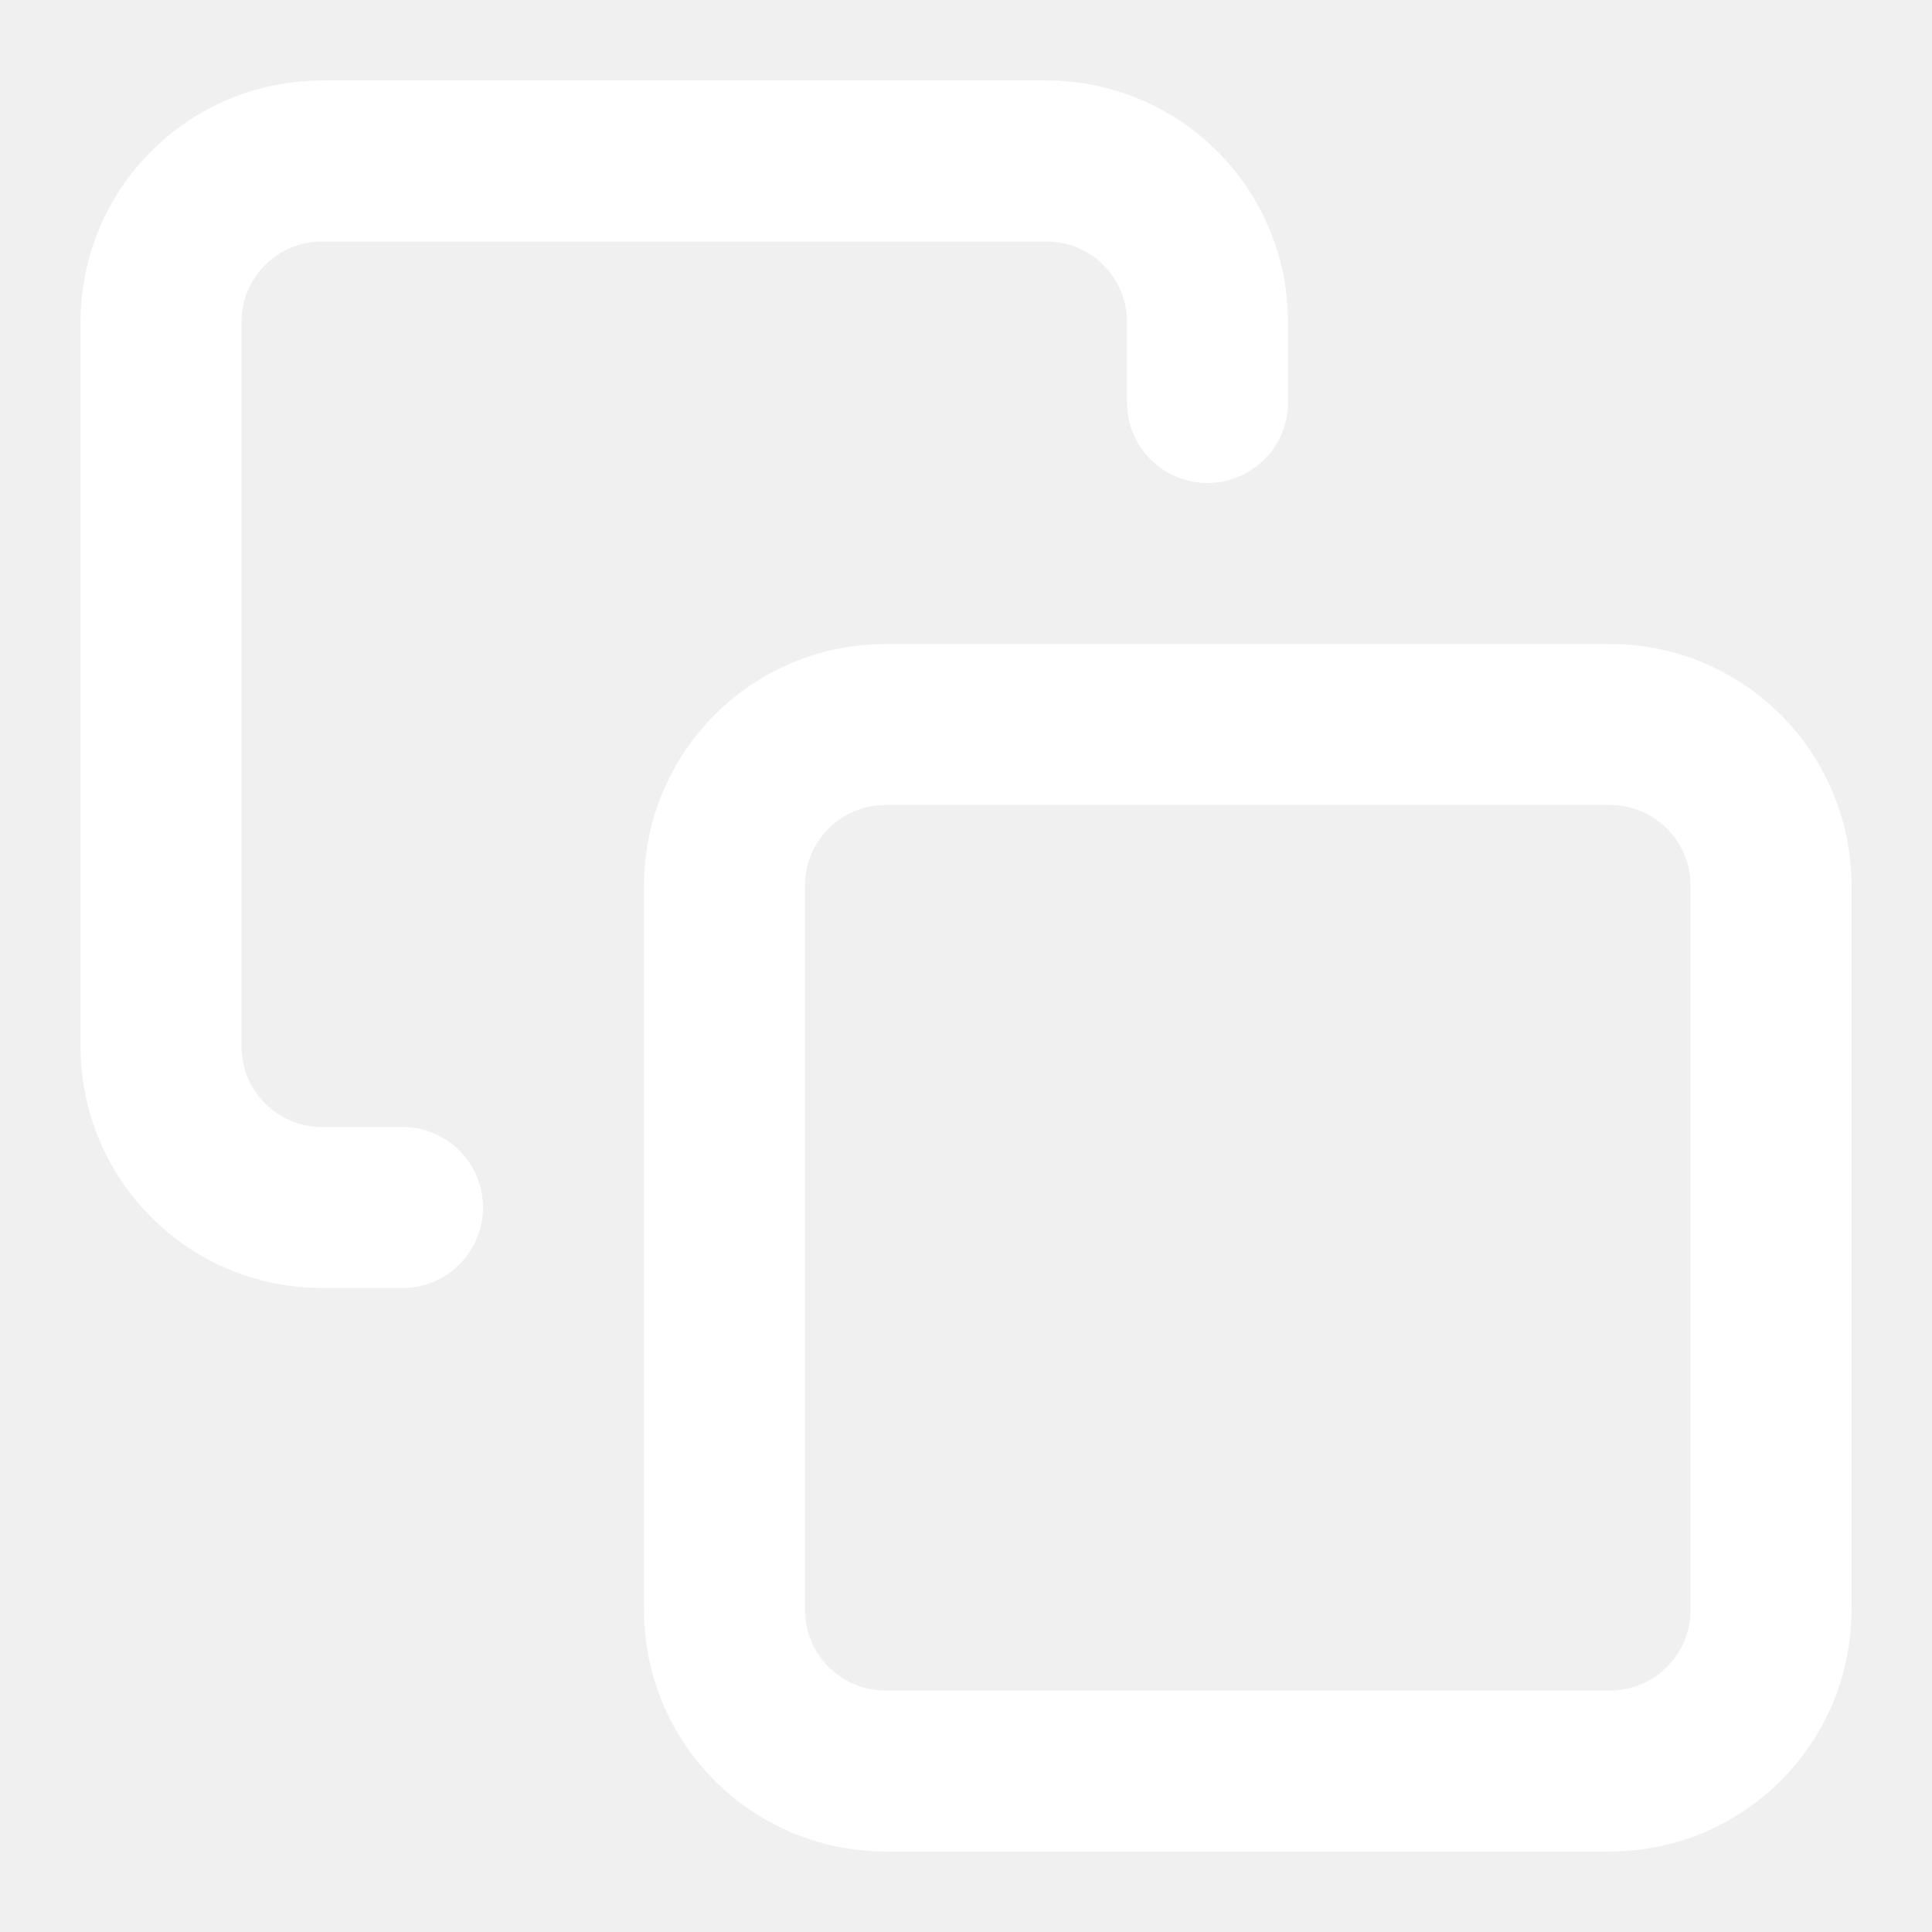
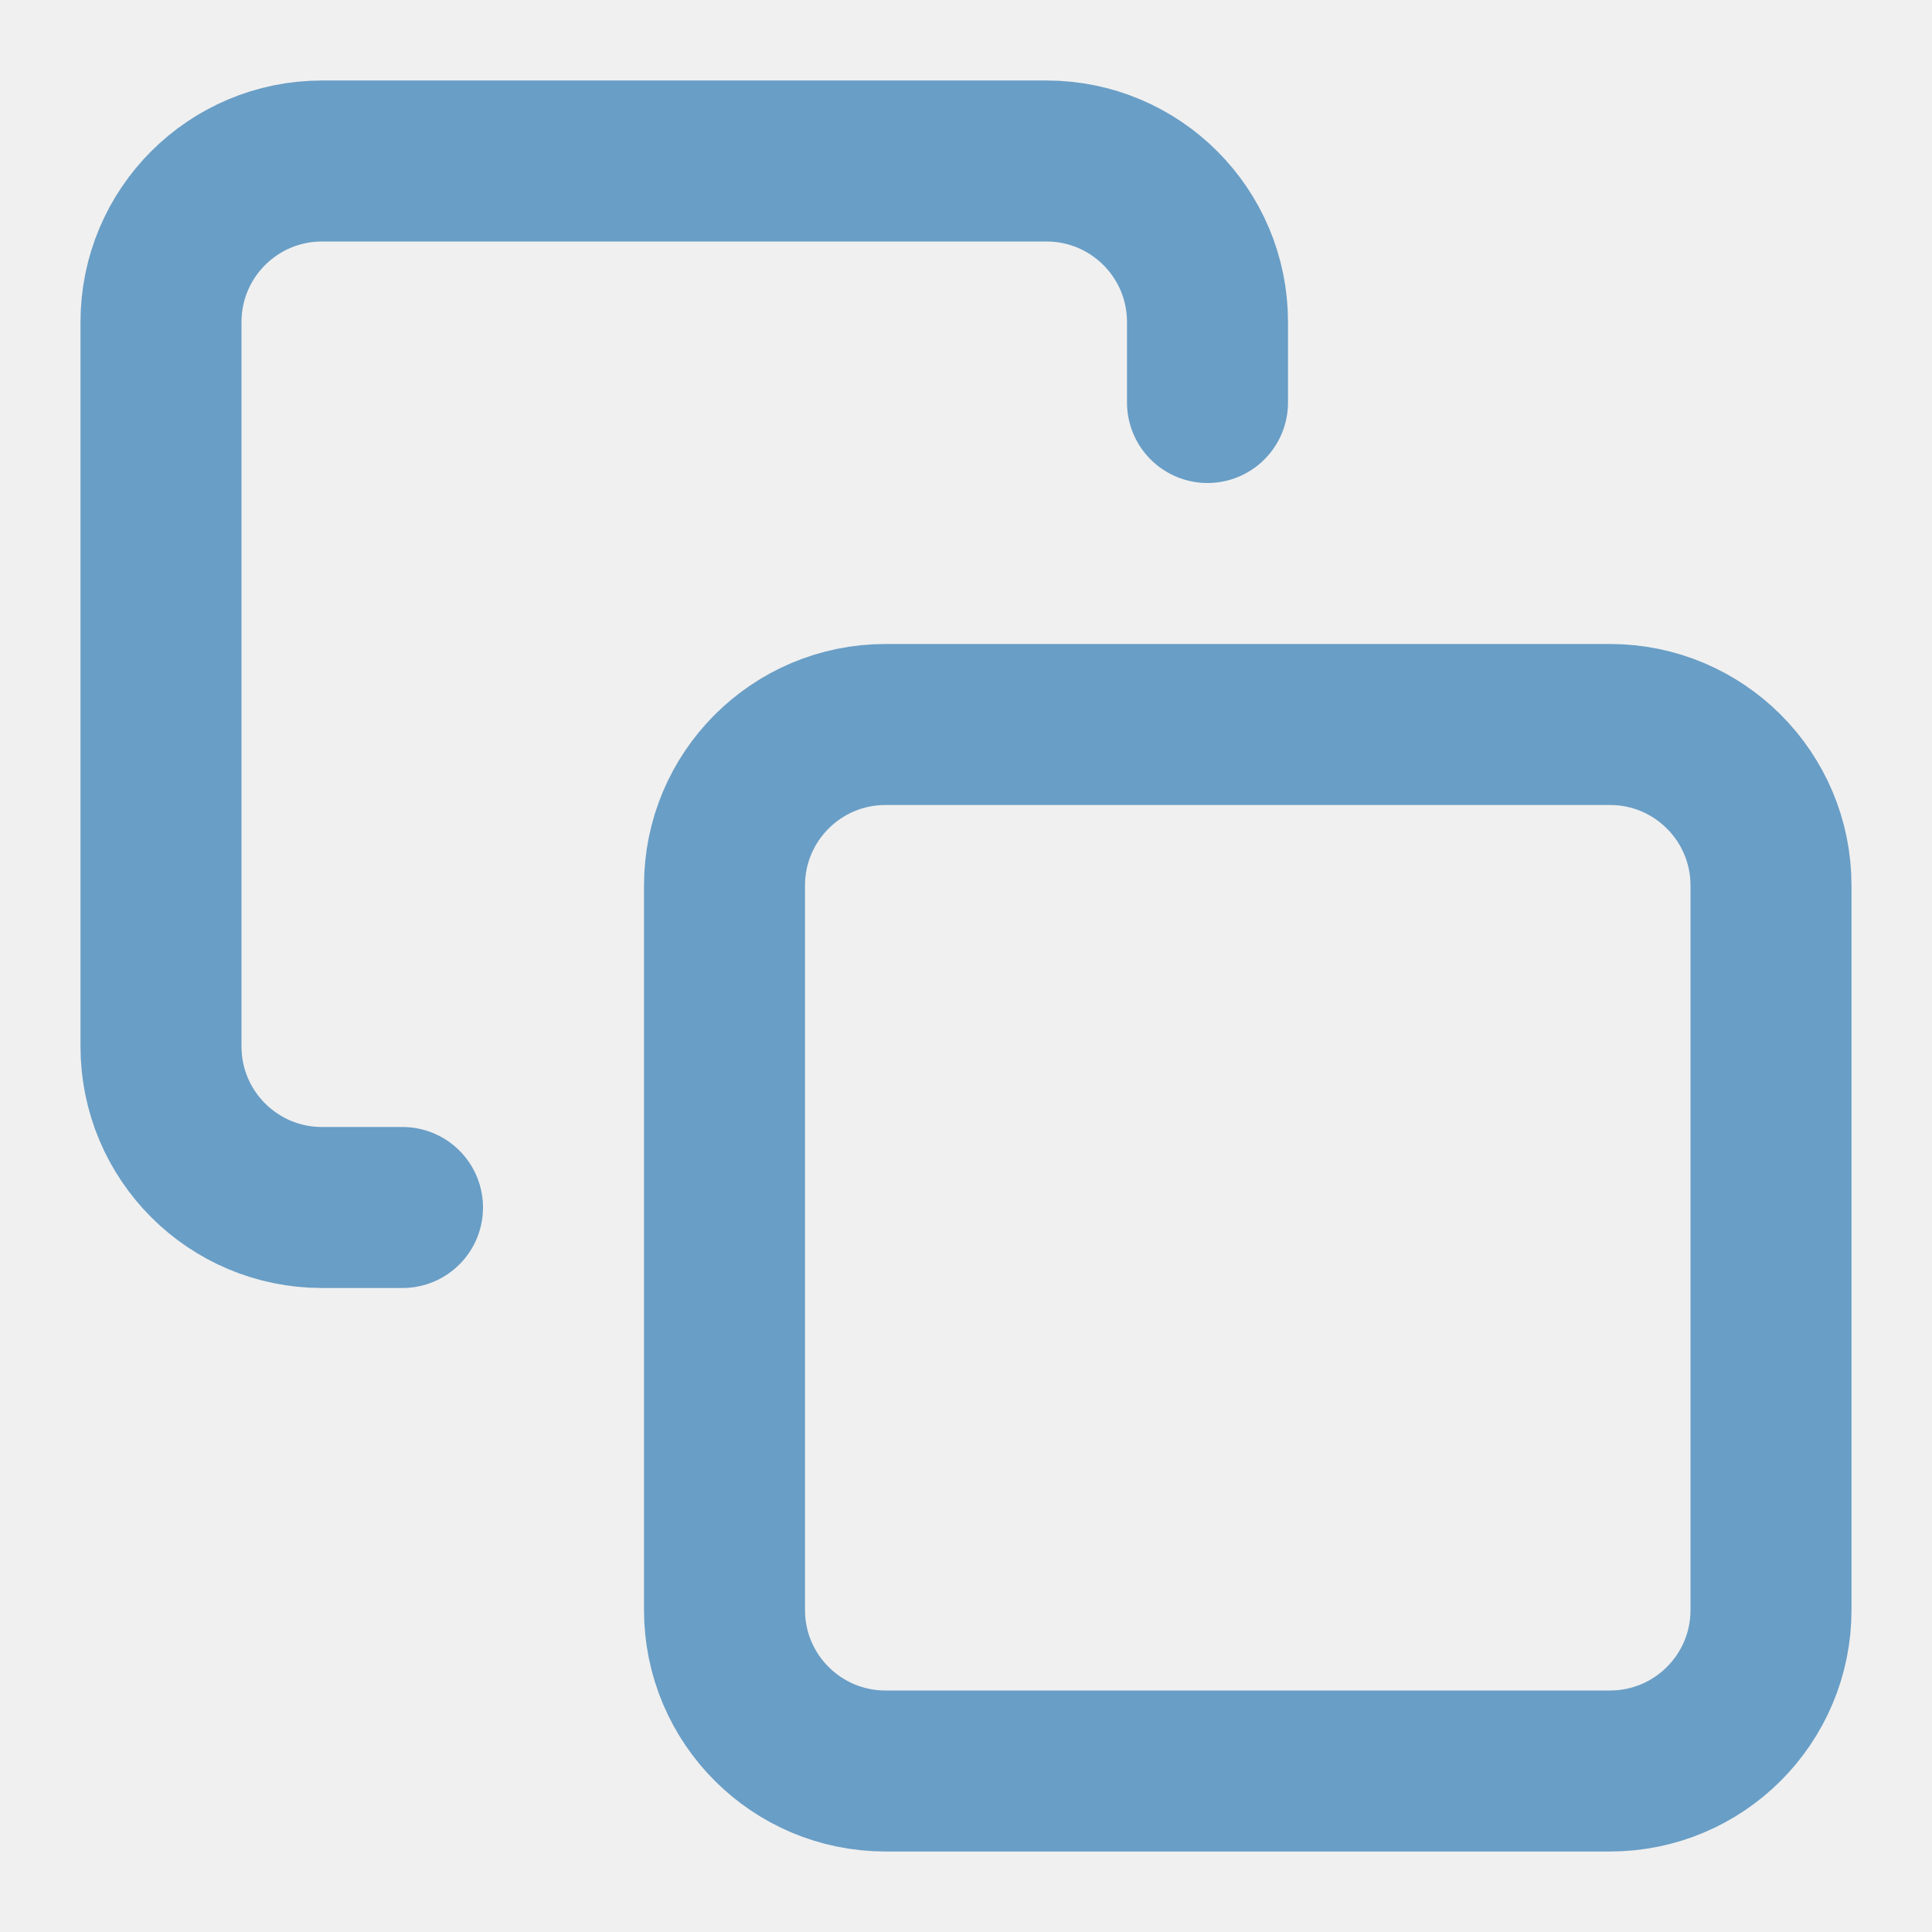
- <svg xmlns="http://www.w3.org/2000/svg" width="24" height="24" viewBox="0 0 24 24" fill="none" stroke="#FFFFFF" stroke-width="2" stroke-linecap="round" stroke-linejoin="round" class="feather feather-copy">
+ <svg xmlns="http://www.w3.org/2000/svg" width="24" height="24" viewBox="0 0 24 24" fill="none" stroke="#699ec6" stroke-width="2" stroke-linecap="round" stroke-linejoin="round" class="feather feather-copy">
  <rect x="9" y="9" width="13" height="13" rx="2" ry="2" />
  <path d="M5 15H4a2 2 0 0 1-2-2V4a2 2 0 0 1 2-2h9a2 2 0 0 1 2 2v1" />
</svg>
